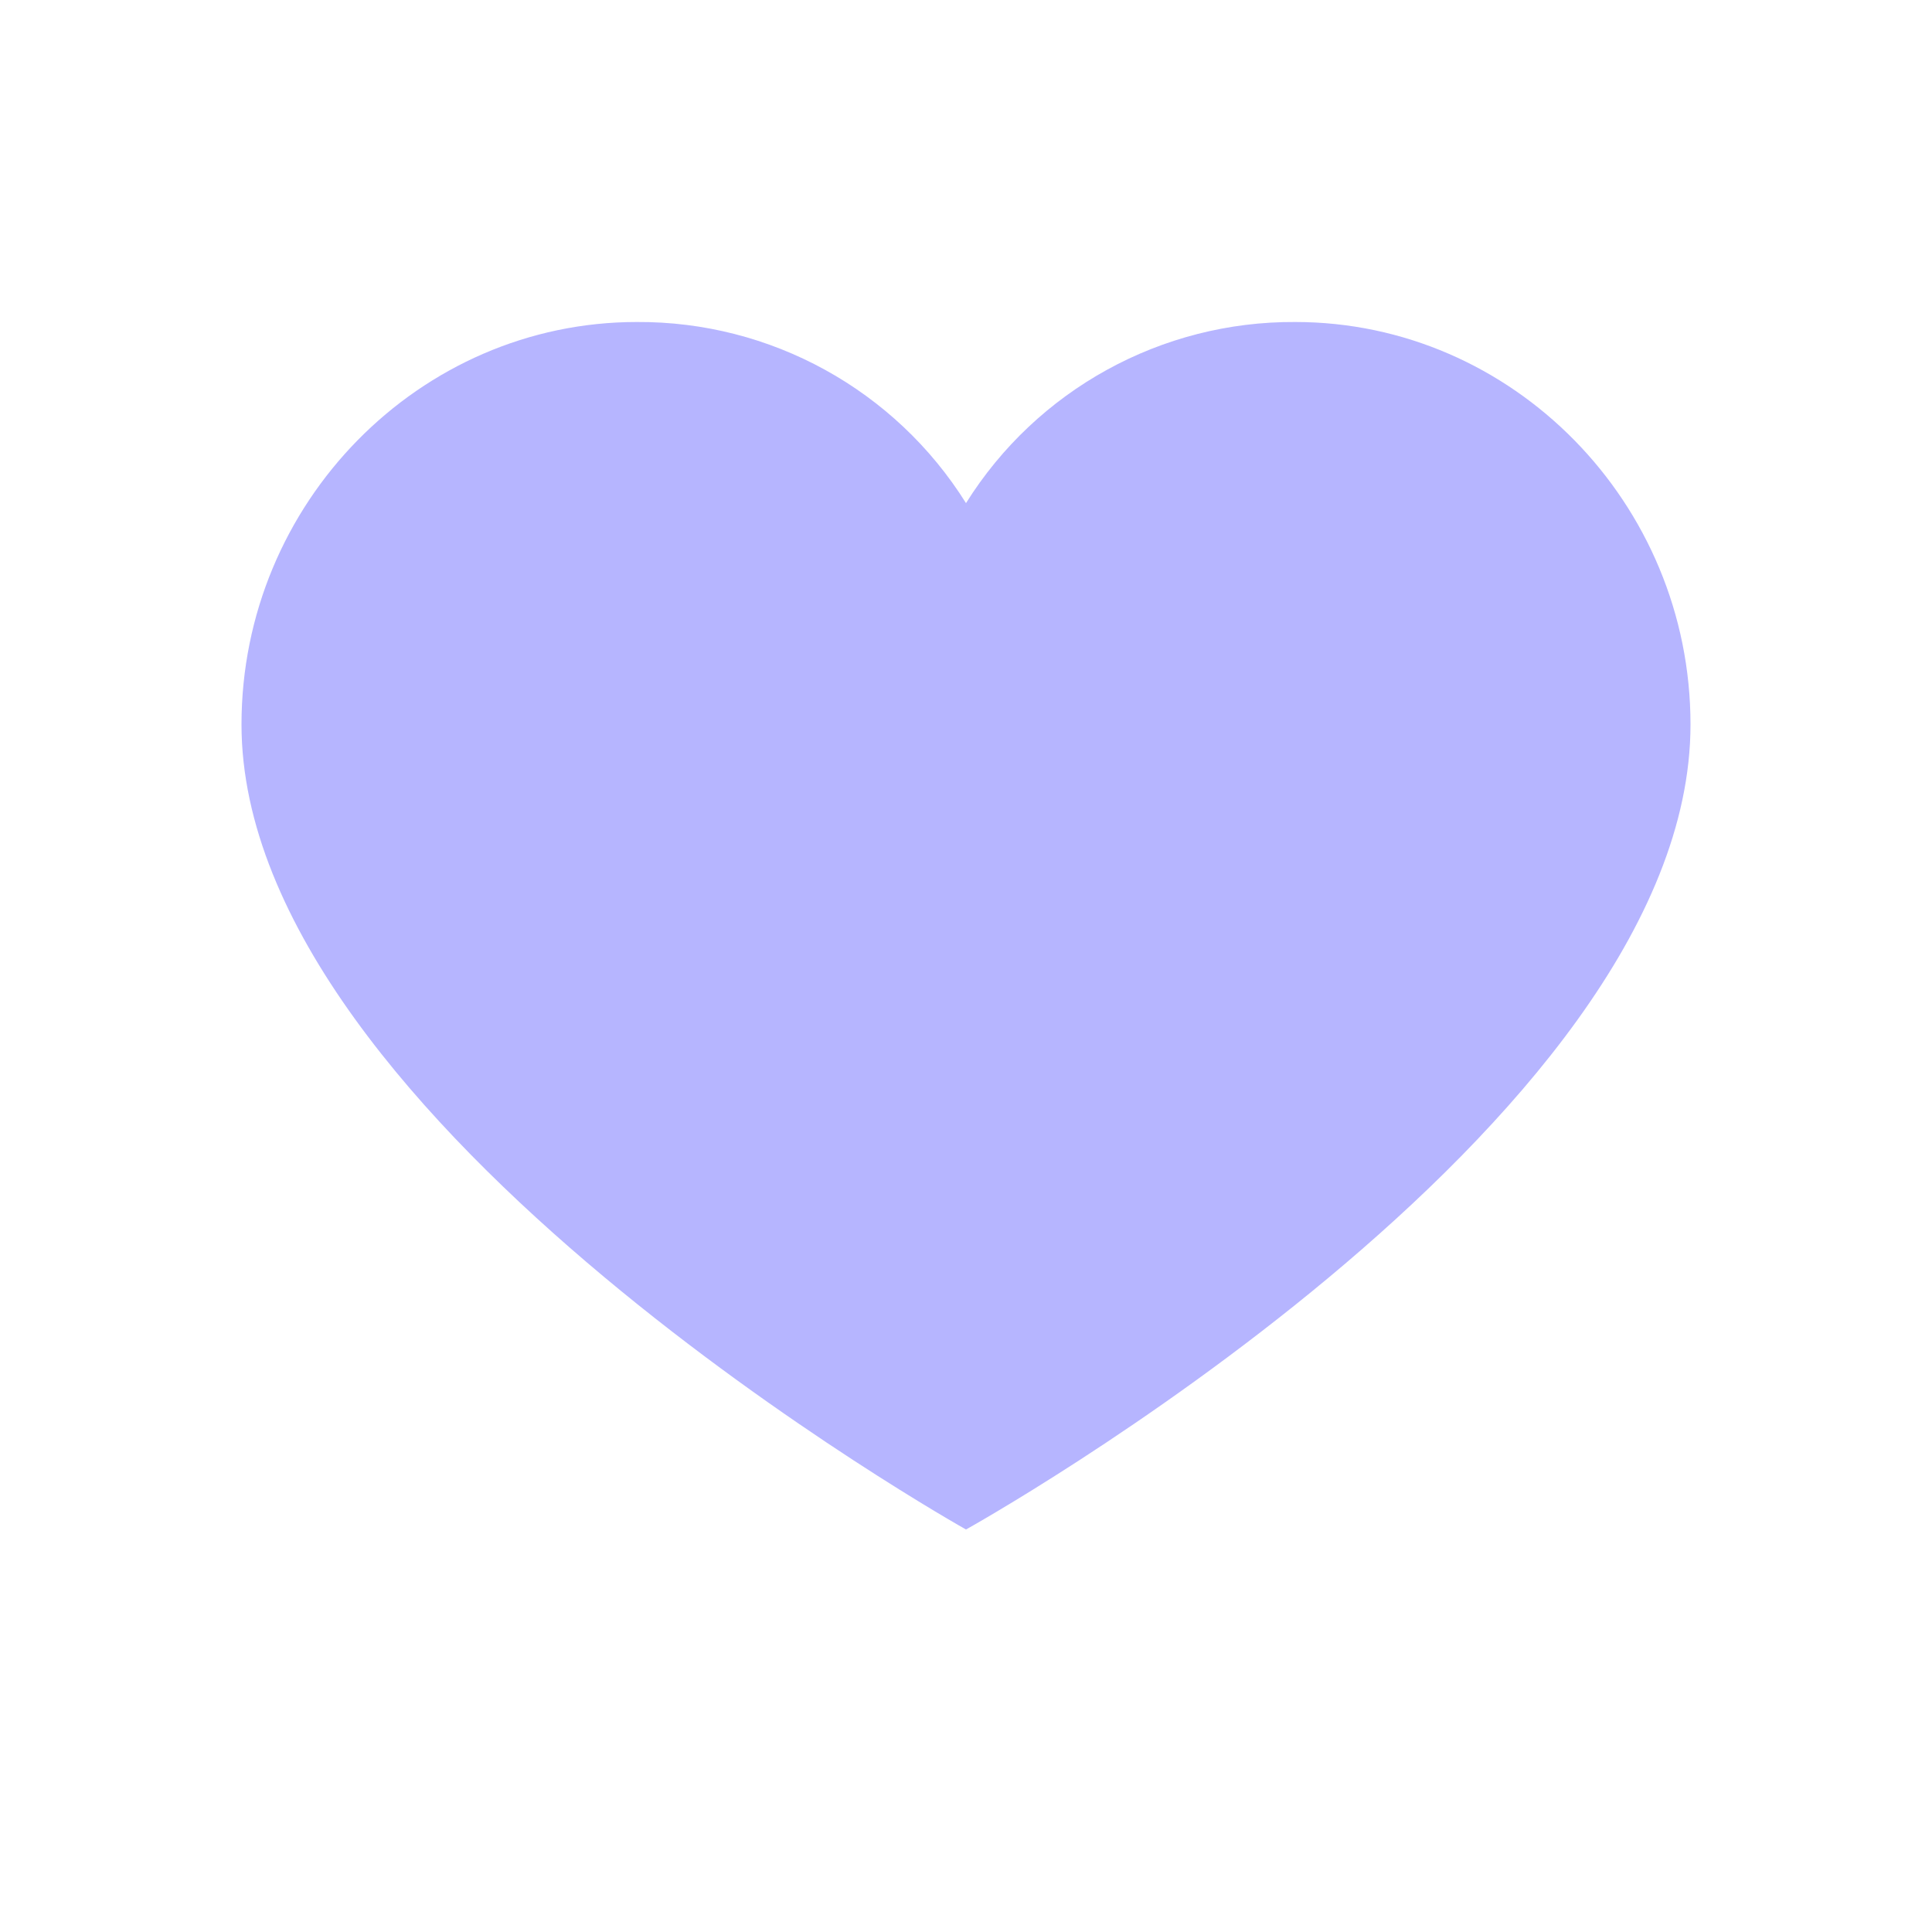
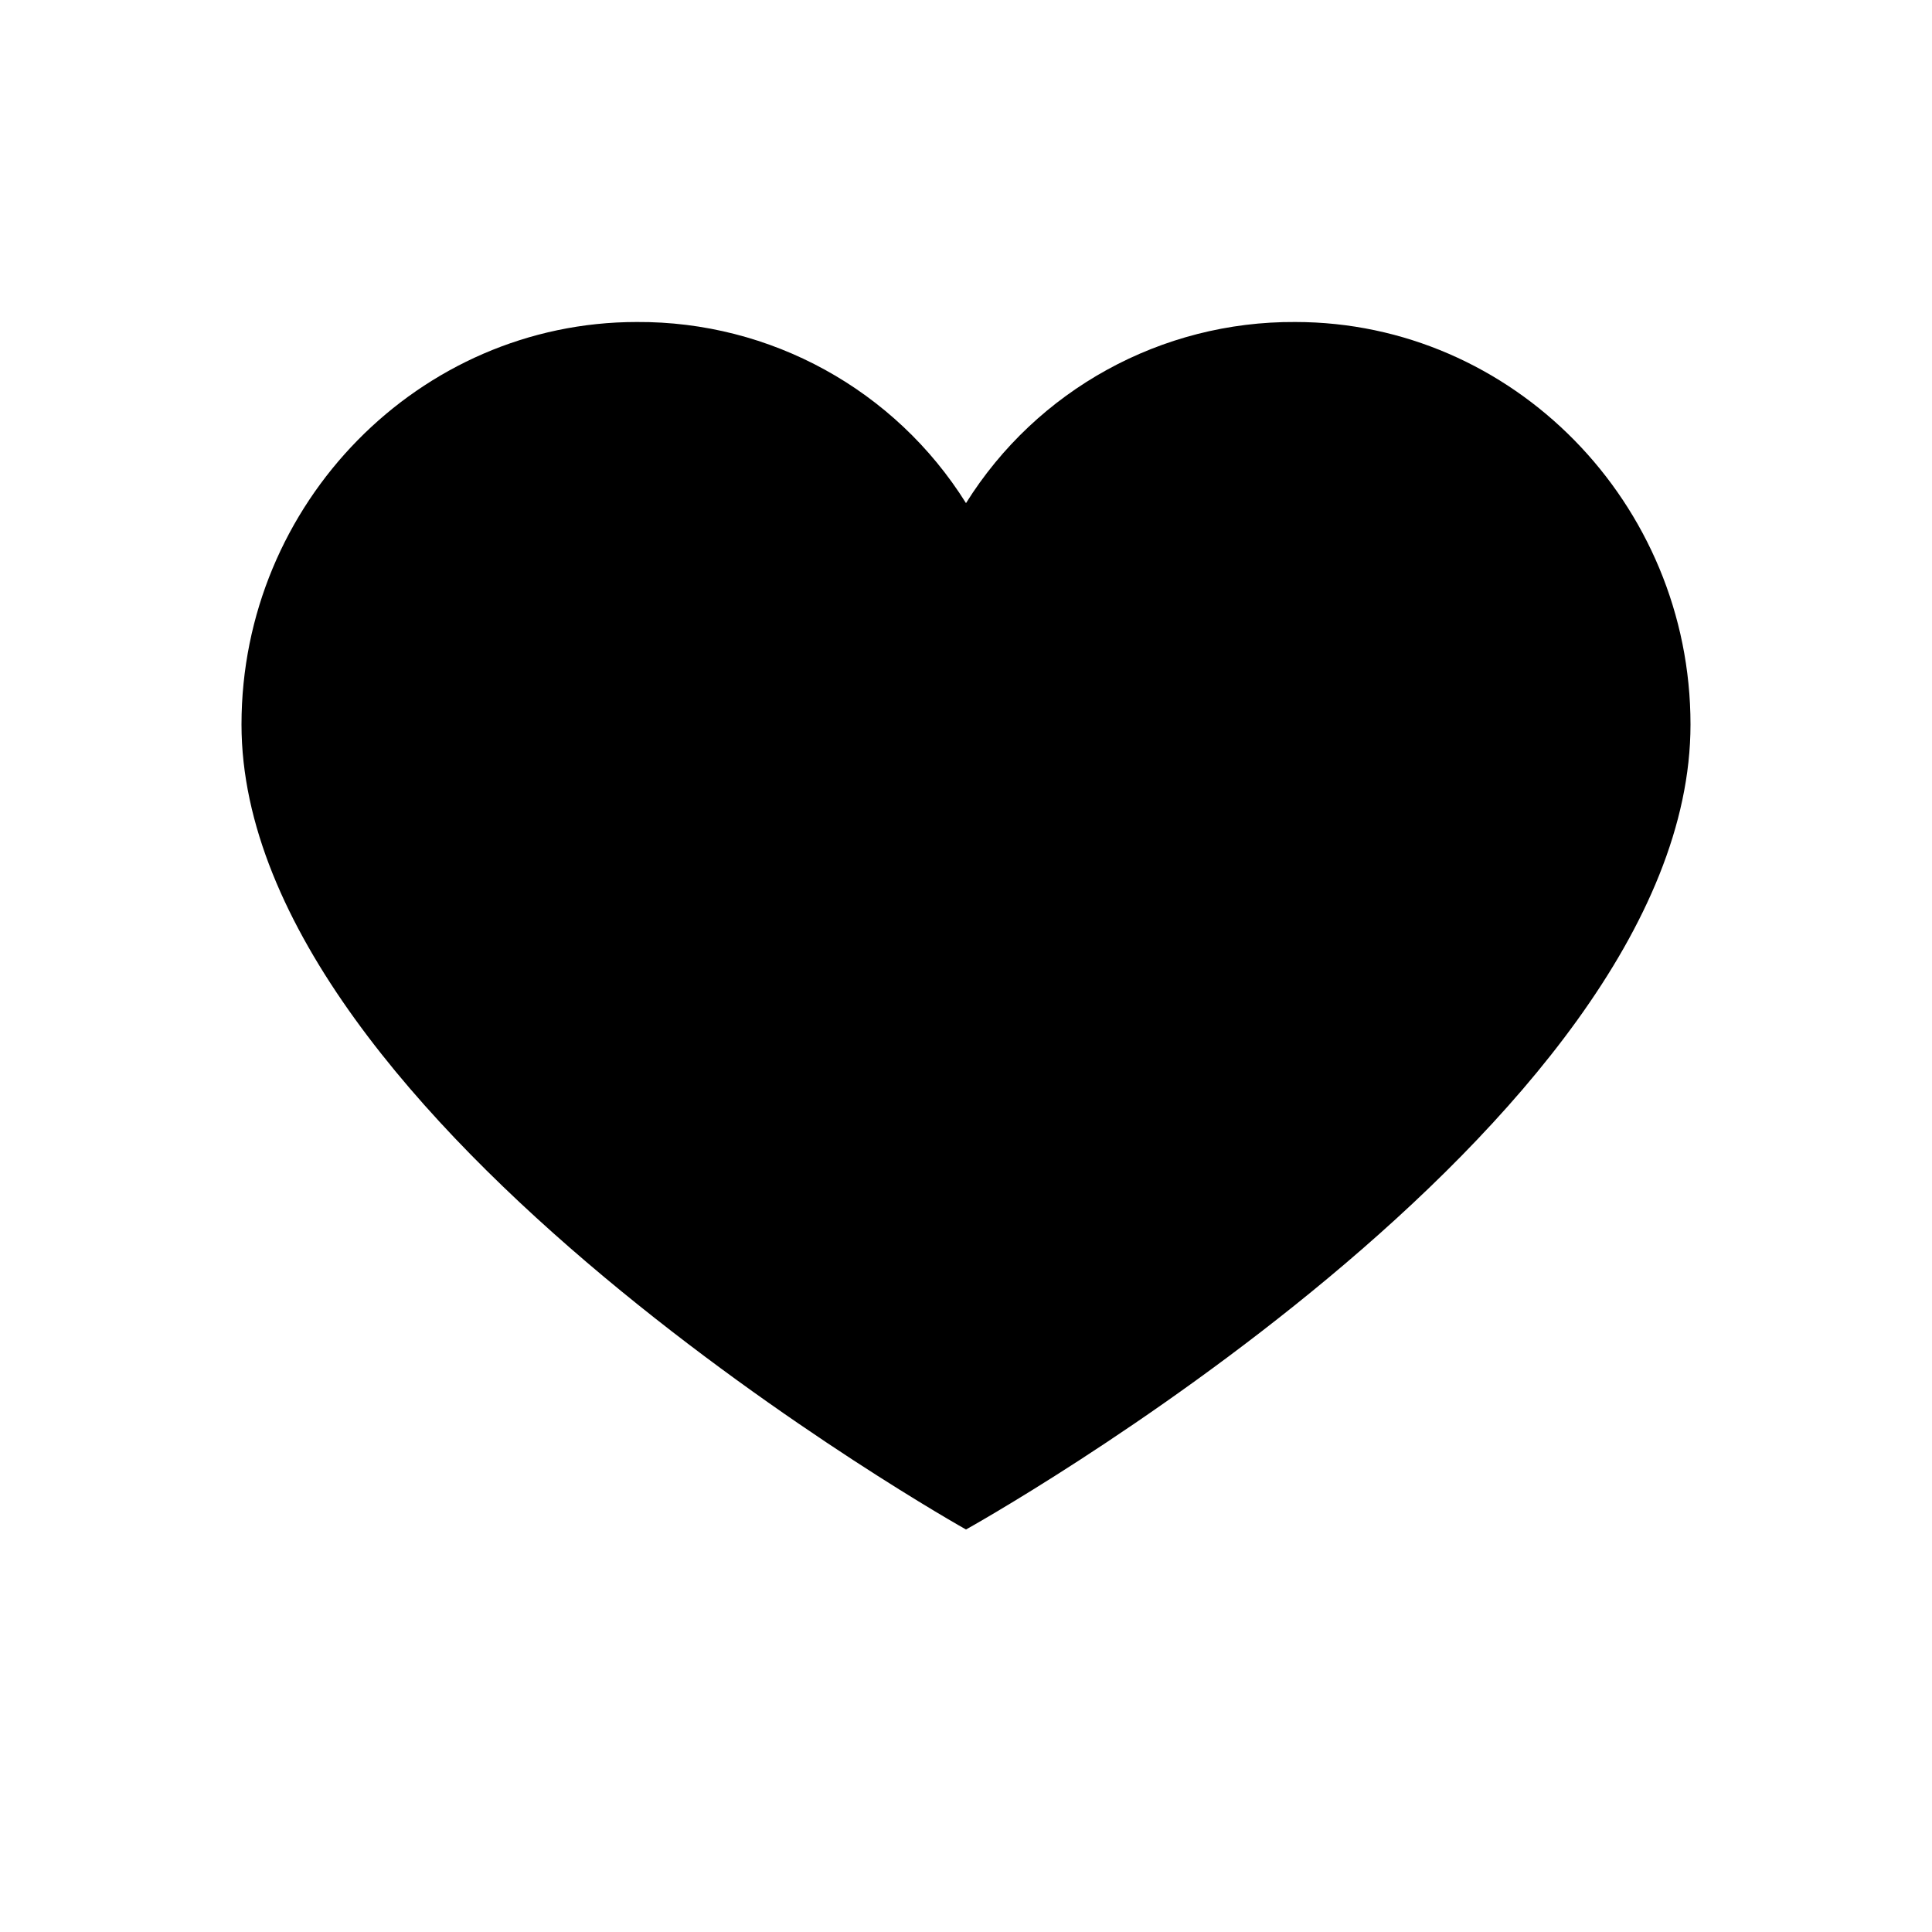
- <svg xmlns="http://www.w3.org/2000/svg" width="24" height="24" fill="none">
-   <path d="M16.09 4A4.791 4.791 0 0 0 12 6.25 4.791 4.791 0 0 0 7.91 4C5.21 4 3 6.25 3 9c0 4.958 9 10 9 10s9-5 9-10c0-2.75-2.21-5-4.91-5Z" fill="#b6b5ff" />
+ <svg xmlns="http://www.w3.org/2000/svg" width="24" height="24">
+   <path d="M16.09 4A4.791 4.791 0 0 0 12 6.25 4.791 4.791 0 0 0 7.91 4C5.21 4 3 6.25 3 9c0 4.958 9 10 9 10s9-5 9-10c0-2.75-2.21-5-4.91-5Z" />
</svg>
